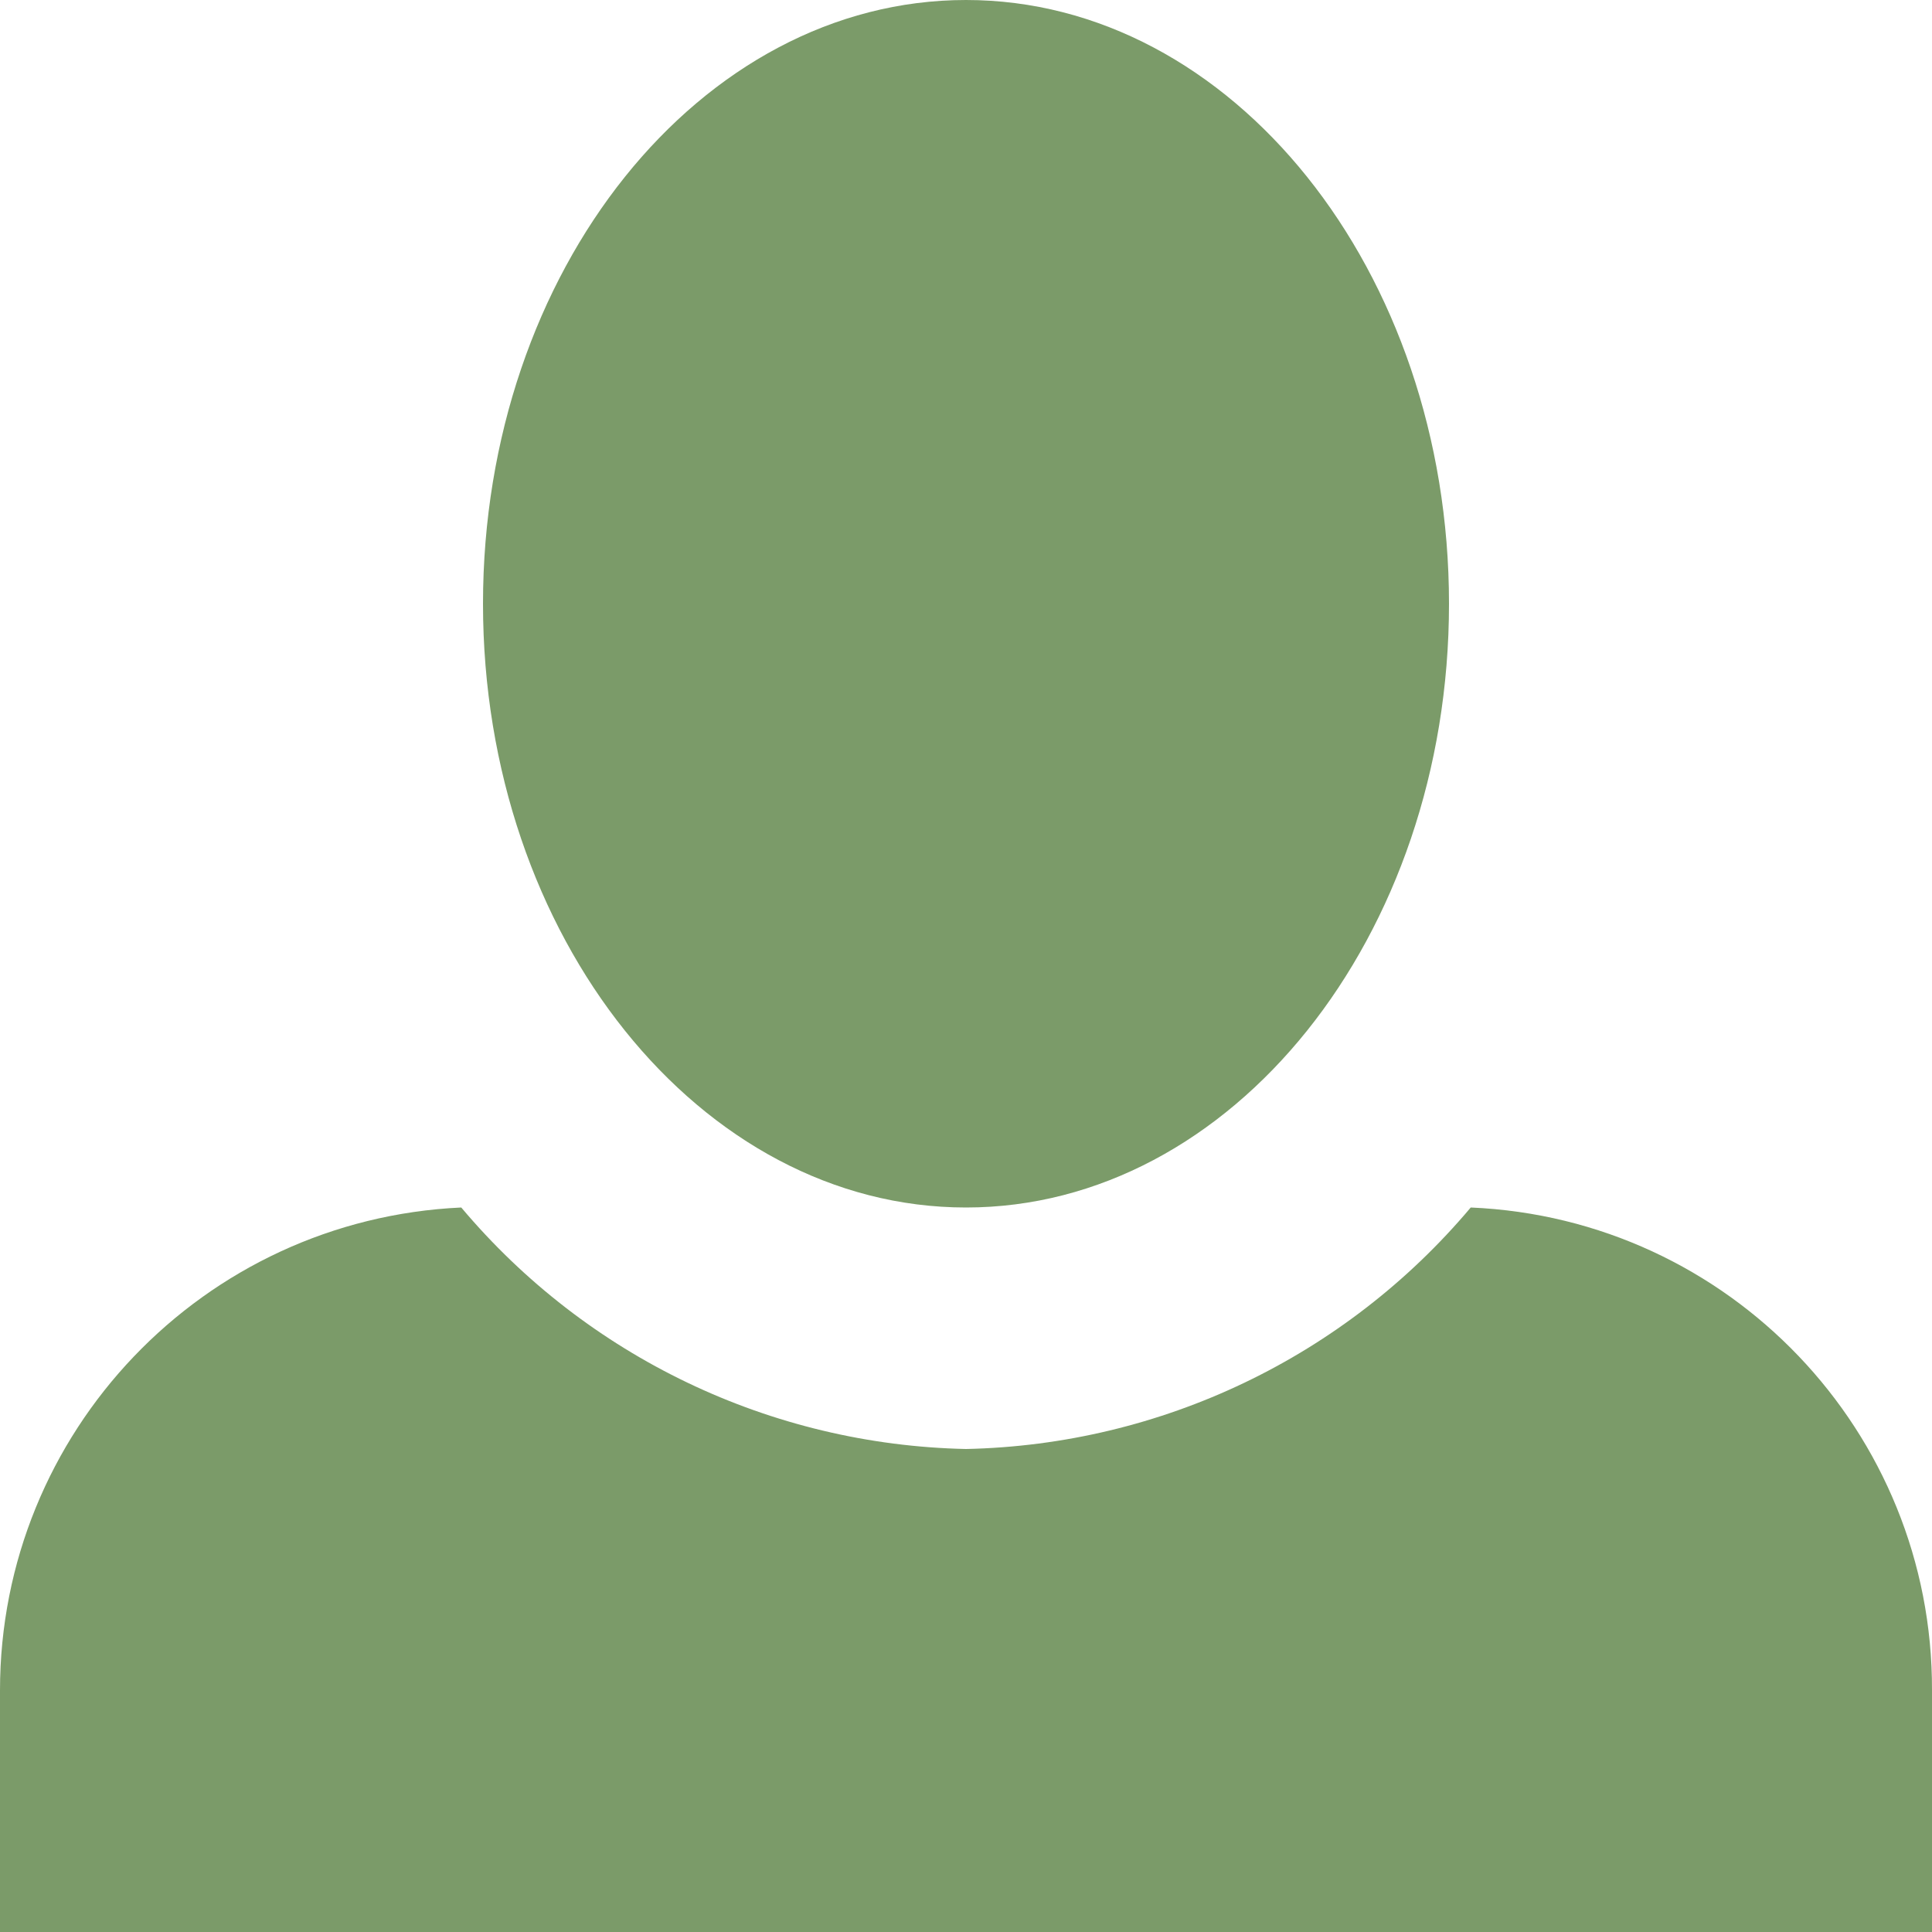
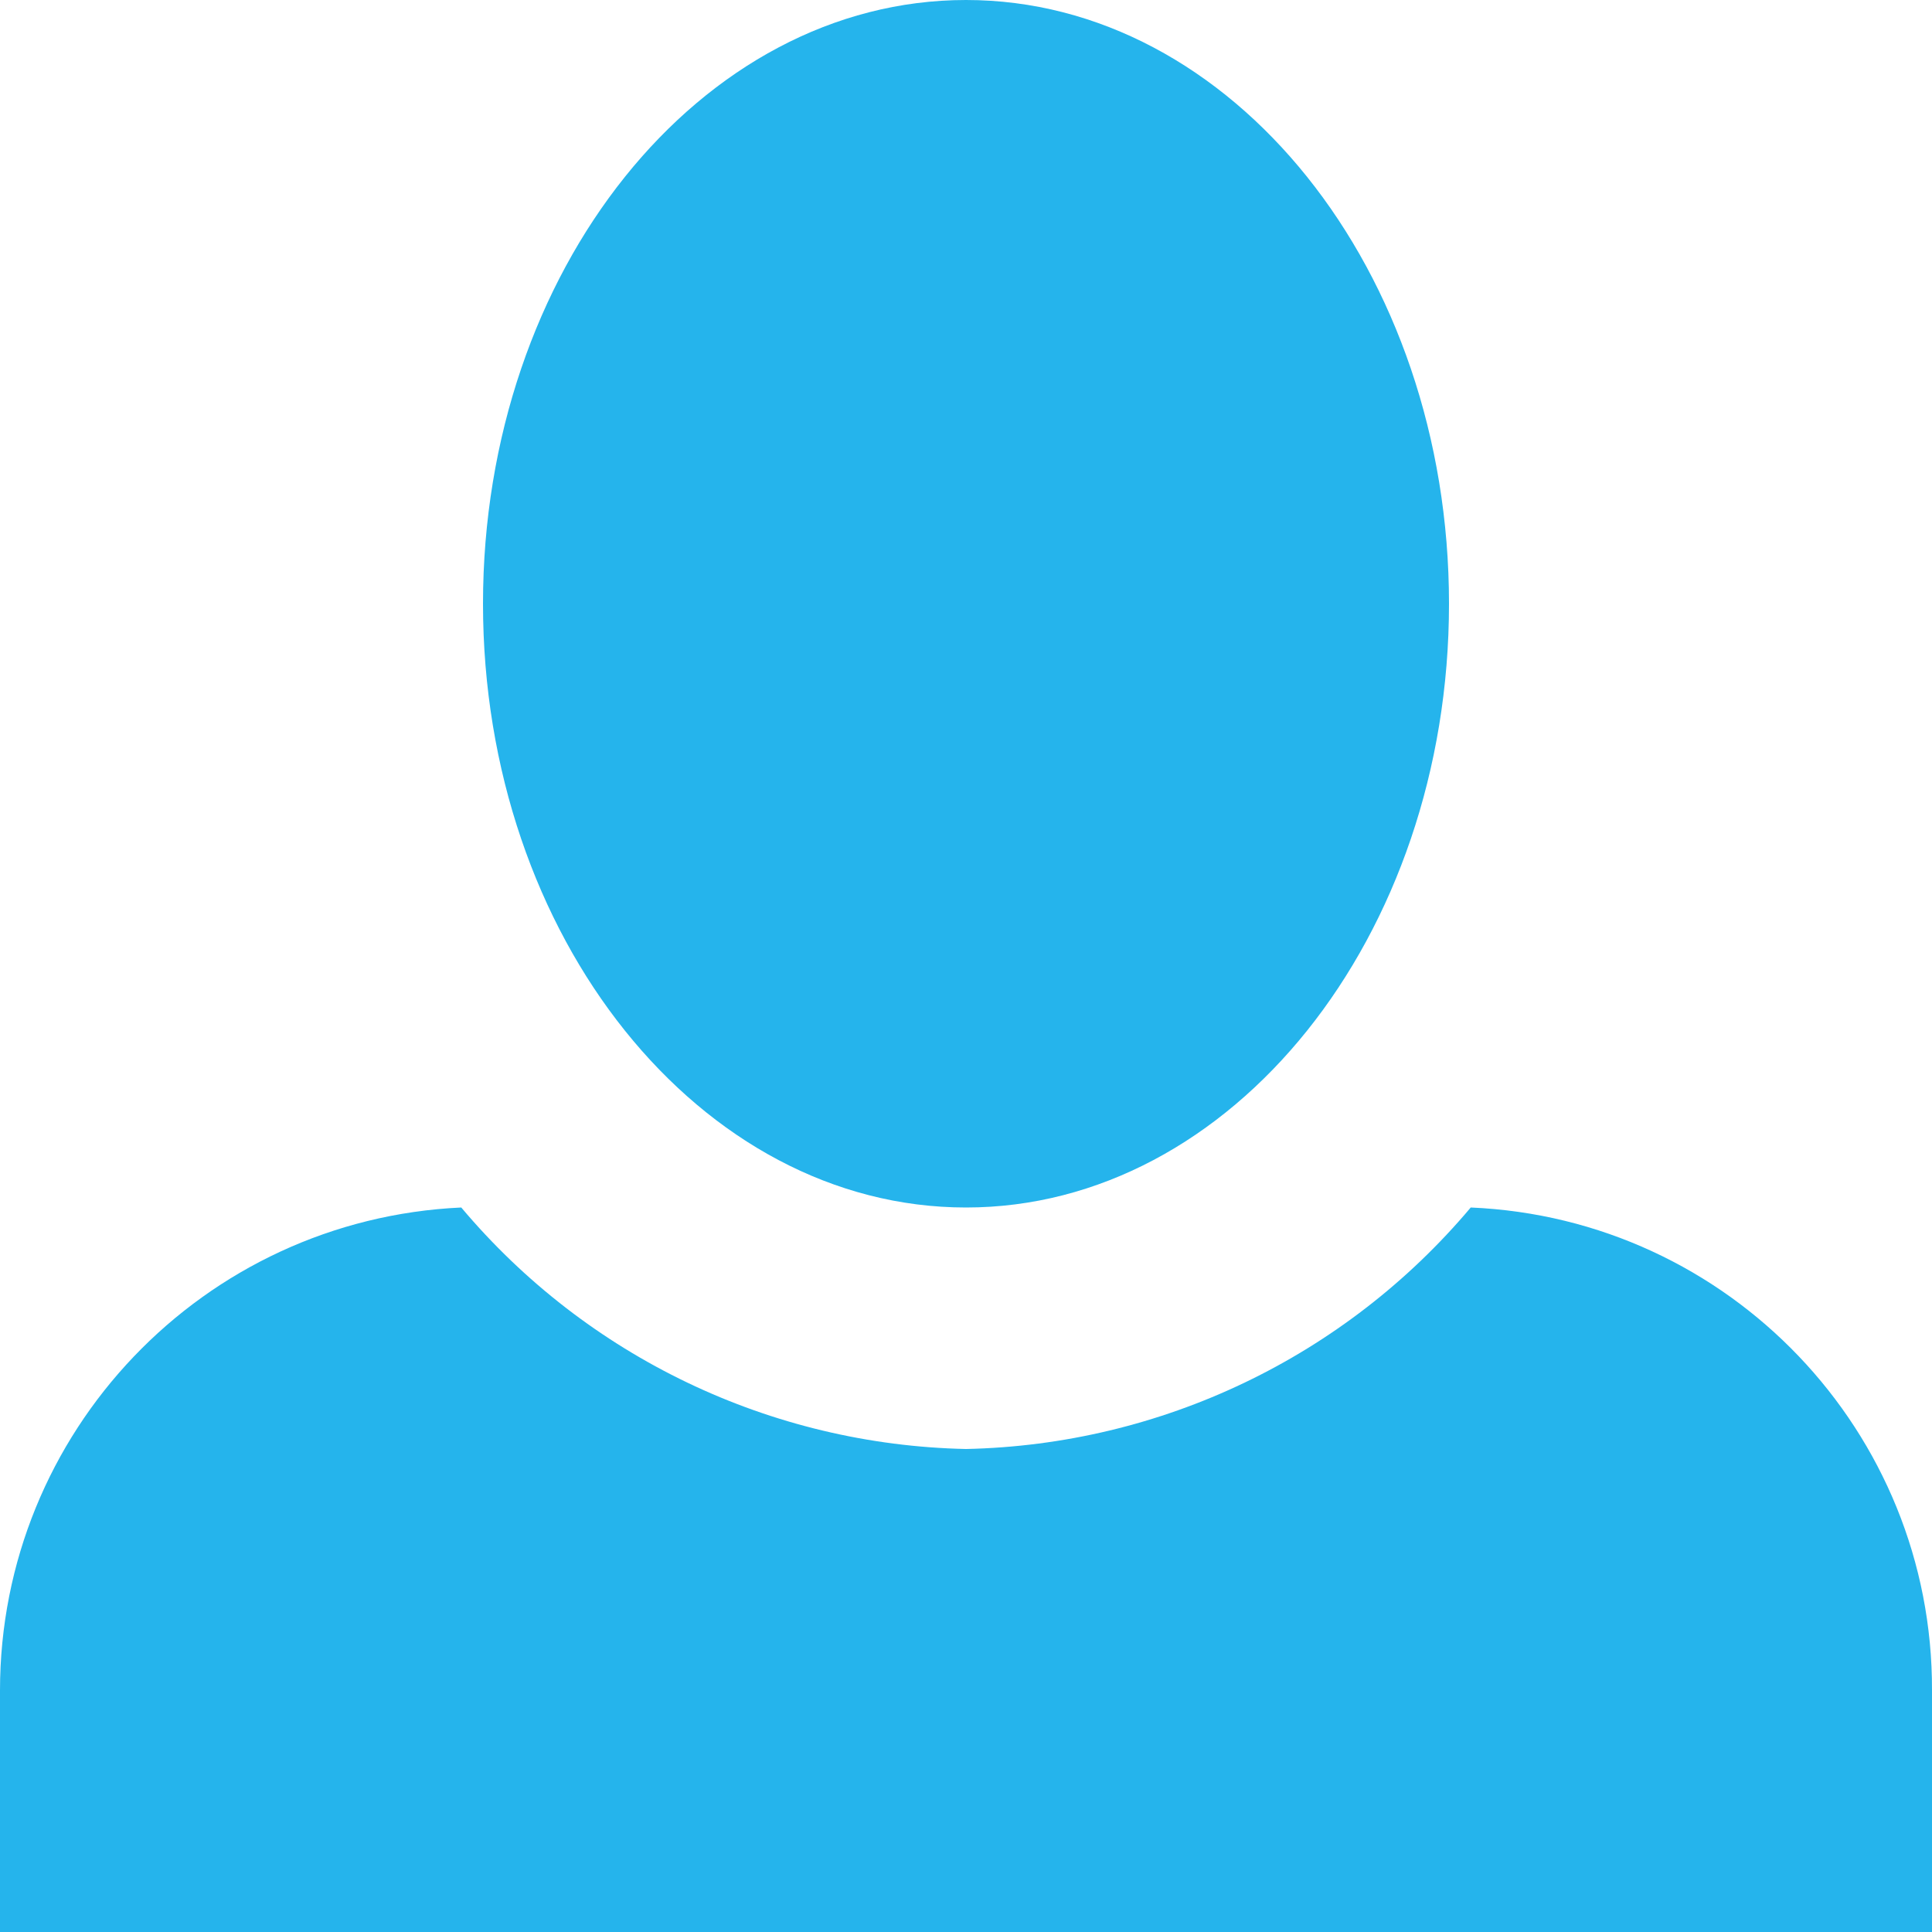
<svg xmlns="http://www.w3.org/2000/svg" width="20" height="20" viewBox="0 0 20 20">
-   <path id="Icon_open-person" data-name="Icon open-person" d="M10,0C7.25,0,5,2.8,5,6.25s2.25,6.25,5,6.25,5-2.8,5-6.25S12.75,0,10,0ZM4.775,12.5A5.005,5.005,0,0,0,0,17.5V20H20V17.5a4.988,4.988,0,0,0-4.775-5A7.021,7.021,0,0,1,10,15,7.021,7.021,0,0,1,4.775,12.5Z" fill="#7b9b69" />
+   <path id="Icon_open-person" data-name="Icon open-person" d="M10,0C7.25,0,5,2.8,5,6.25s2.25,6.25,5,6.25,5-2.8,5-6.25S12.75,0,10,0ZM4.775,12.5A5.005,5.005,0,0,0,0,17.5V20H20V17.5a4.988,4.988,0,0,0-4.775-5A7.021,7.021,0,0,1,10,15,7.021,7.021,0,0,1,4.775,12.5Z" fill="#25b4ec" />
</svg>
